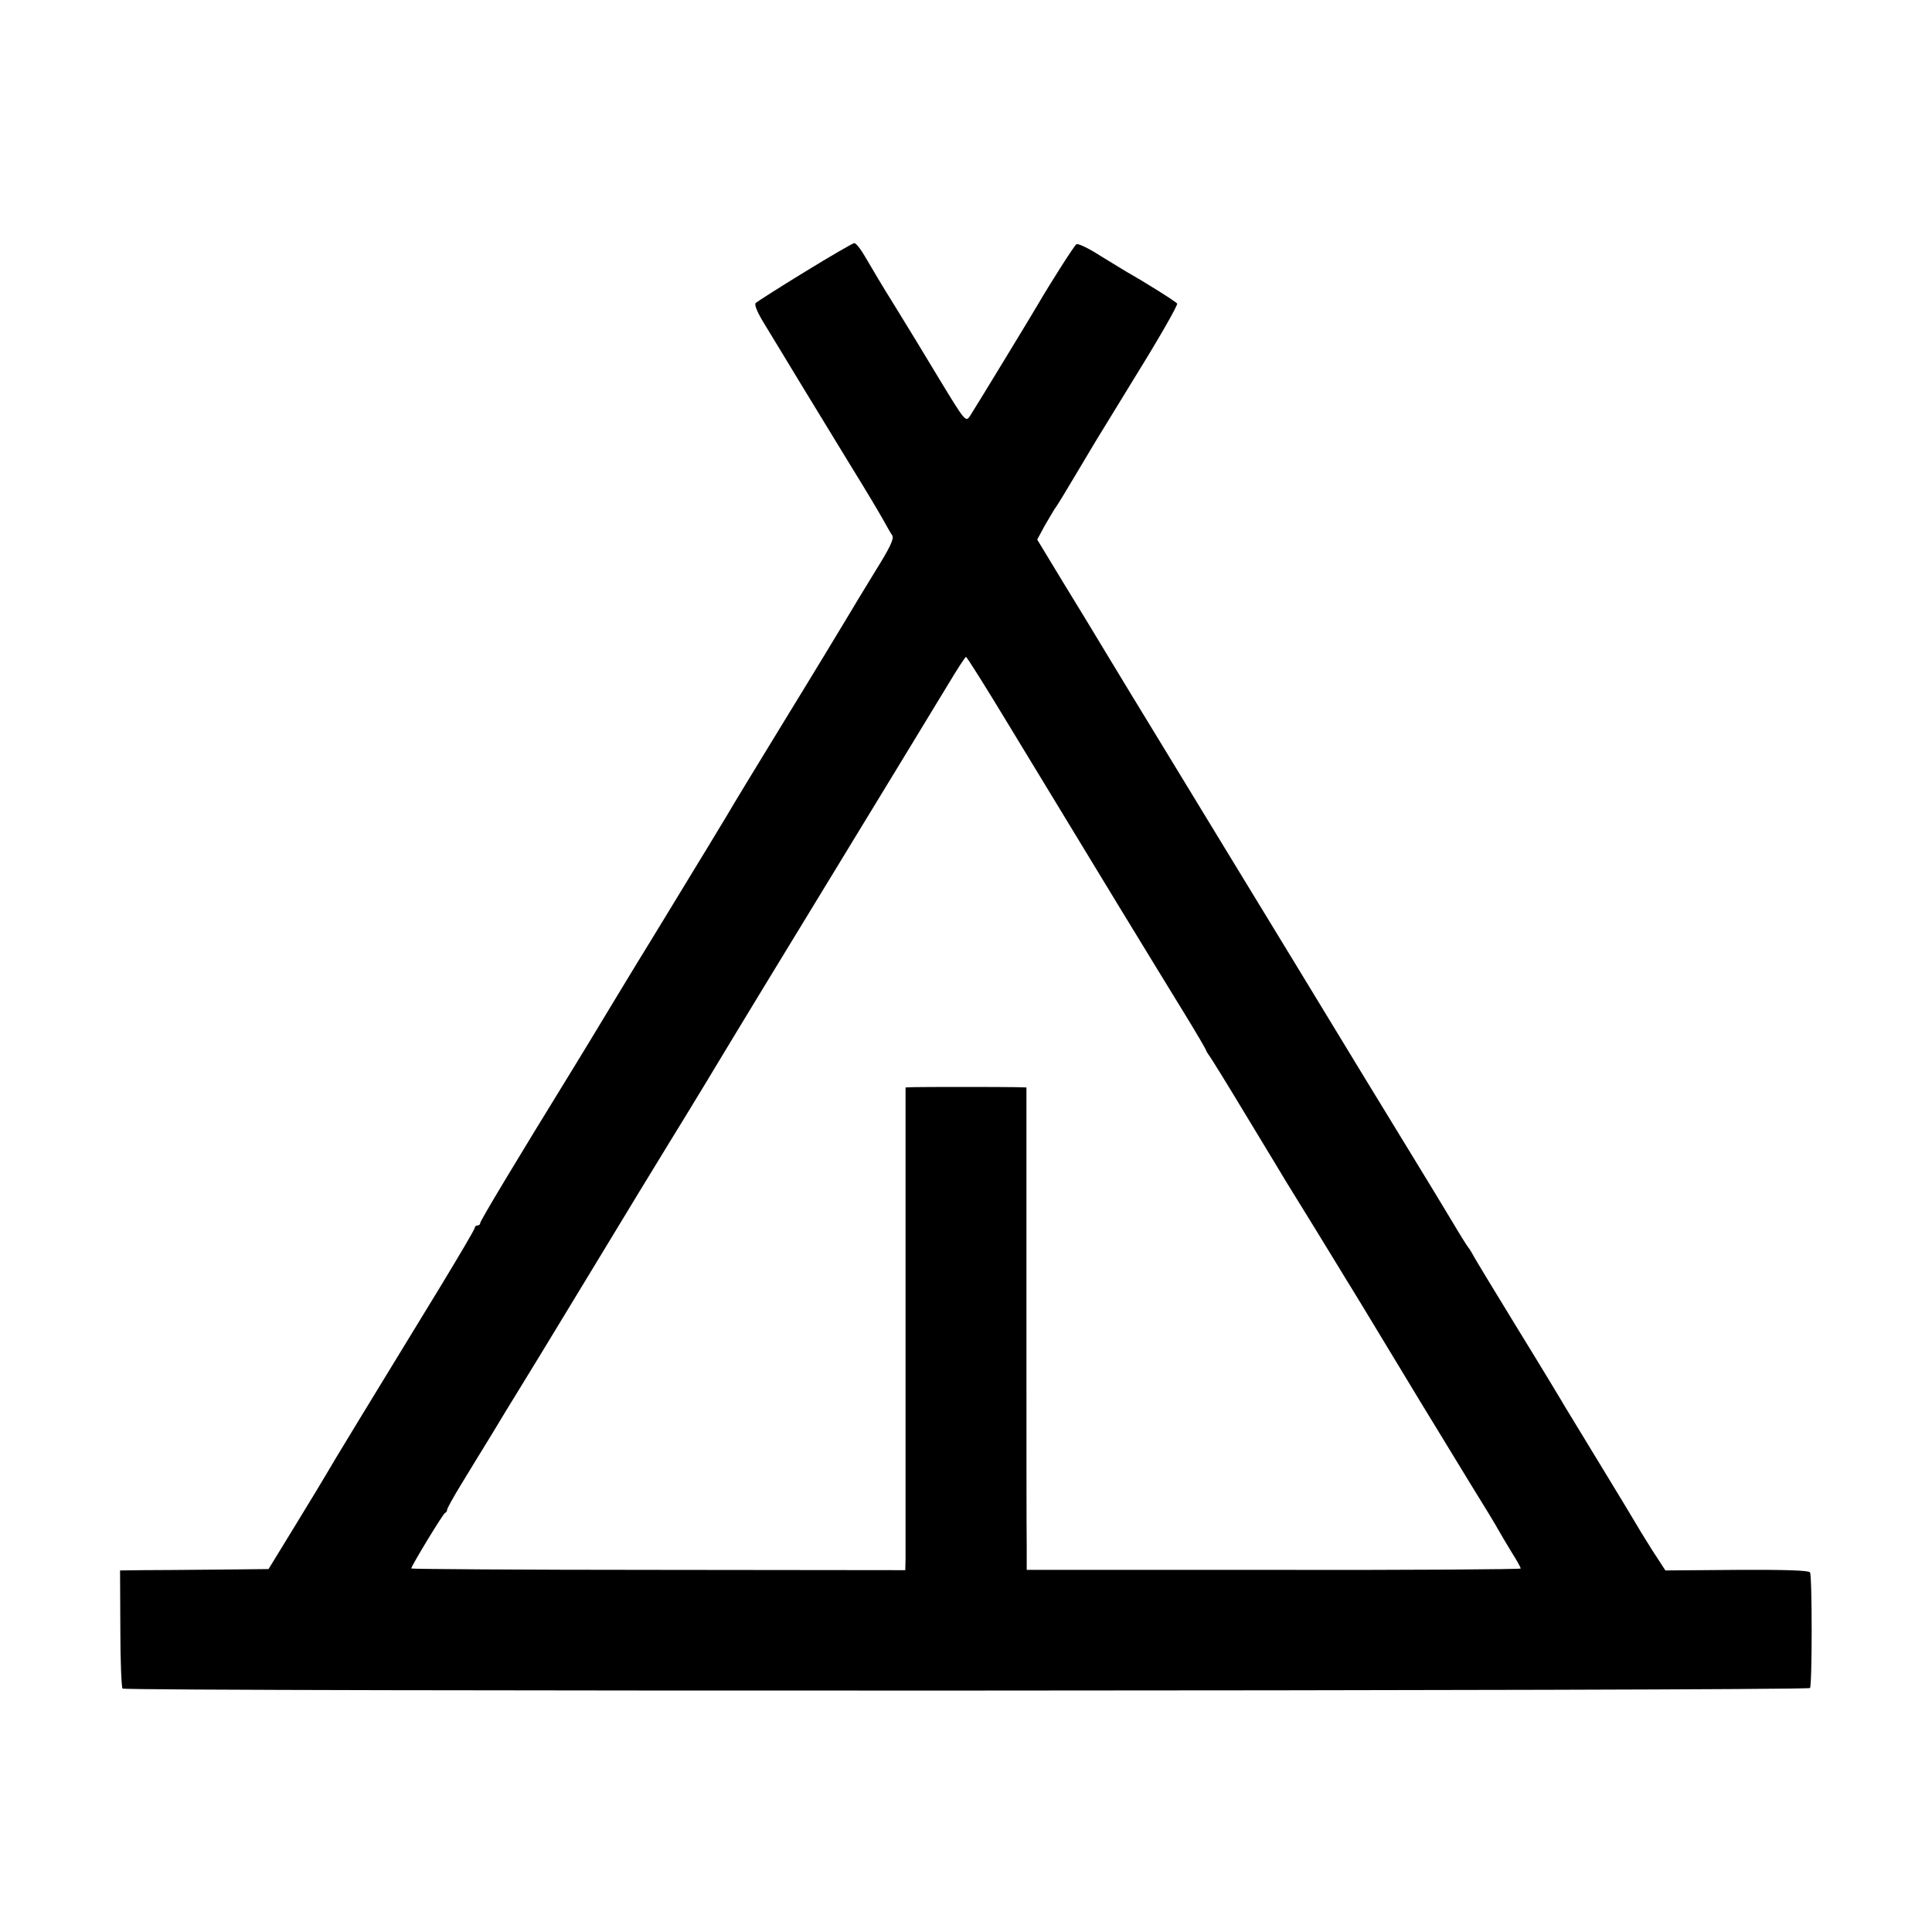
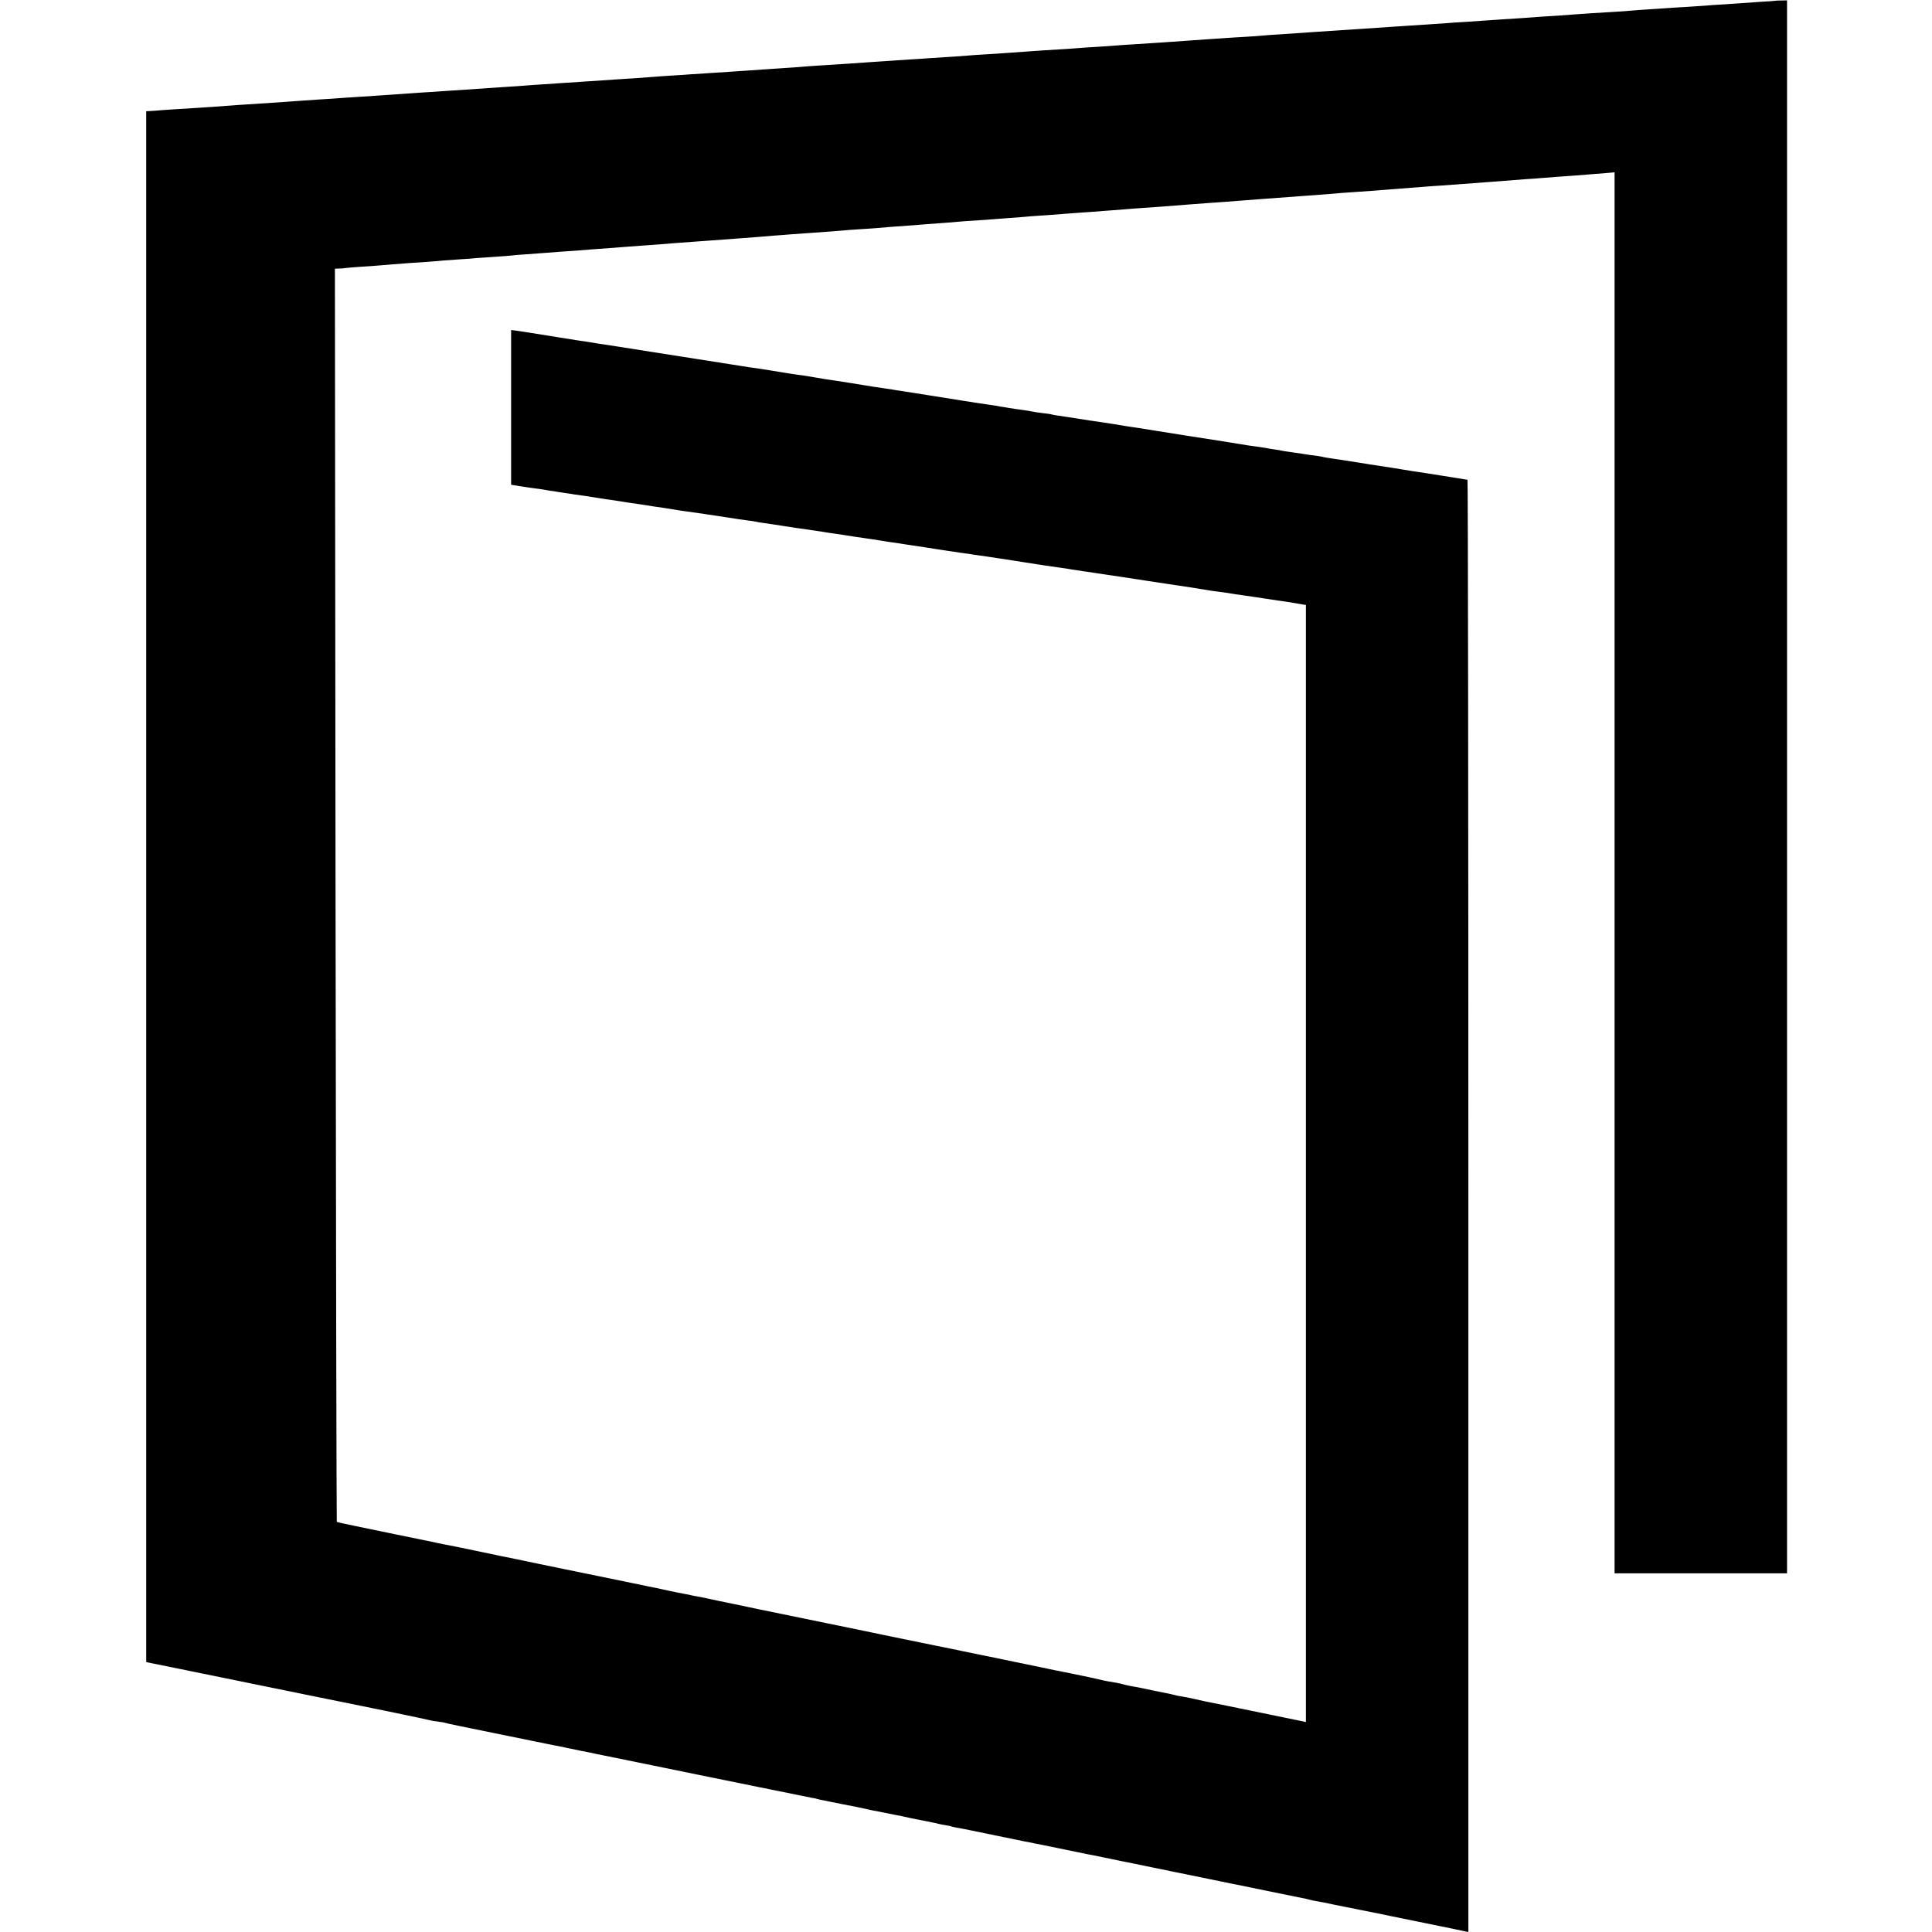
- <svg xmlns="http://www.w3.org/2000/svg" version="1.0" width="700pt" height="700pt" viewBox="0 0 700 700" preserveAspectRatio="xMidYMid meet">
-   <g transform="translate(0,700) scale(0.1,-0.1)" fill="#000000" stroke="none">
-     <path d="M2916 6015 c-93 -57 -173 -108 -178 -113 -6 -6 7 -36 33 -78 23 -38 86 -141 139 -229 54 -88 135 -221 180 -295 46 -74 94 -155 108 -180 14 -25 29 -52 35 -60 7 -12 -9 -45 -62 -130 -39 -63 -85 -140 -103 -170 -18 -30 -117 -194 -222 -365 -104 -170 -199 -326 -210 -346 -12 -19 -61 -102 -111 -183 -49 -81 -101 -166 -115 -189 -14 -23 -39 -64 -55 -90 -17 -27 -77 -126 -134 -220 -57 -95 -127 -210 -156 -257 -194 -315 -325 -533 -325 -541 0 -5 -4 -9 -10 -9 -5 0 -10 -4 -10 -9 0 -5 -55 -98 -121 -207 -247 -404 -403 -660 -416 -684 -8 -14 -58 -97 -112 -185 l-98 -160 -189 -2 c-104 -1 -225 -2 -269 -2 l-80 -1 1 -210 c0 -116 4 -213 8 -218 11 -11 6107 -9 6114 2 8 13 8 406 0 419 -4 7 -88 10 -265 9 l-259 -2 -50 77 c-27 43 -54 87 -60 98 -6 11 -62 103 -124 205 -62 102 -120 197 -129 212 -9 16 -85 142 -170 280 -85 139 -160 262 -165 273 -6 11 -13 22 -16 25 -3 3 -30 46 -59 95 -30 50 -102 169 -161 265 -59 96 -240 393 -402 660 -163 267 -371 609 -463 760 -92 151 -194 318 -225 370 -31 52 -101 167 -155 255 l-97 160 27 50 c16 27 32 55 36 61 5 5 38 59 74 120 36 60 69 116 74 124 5 8 75 122 155 253 81 131 144 242 141 247 -4 7 -114 76 -183 115 -10 6 -52 32 -95 58 -42 27 -81 46 -87 42 -8 -5 -94 -140 -140 -219 -19 -33 -221 -365 -246 -404 -15 -22 -18 -18 -111 135 -52 87 -123 203 -157 258 -67 108 -67 110 -111 184 -16 28 -34 51 -40 50 -5 0 -86 -47 -179 -104z m739 -1642 c319 -526 519 -854 637 -1046 43 -70 78 -130 78 -133 0 -2 5 -10 10 -17 6 -7 69 -109 140 -227 72 -118 134 -222 139 -230 5 -8 55 -89 111 -180 56 -91 105 -172 110 -180 9 -14 52 -84 270 -445 54 -88 135 -221 180 -295 46 -74 91 -148 100 -165 9 -16 31 -53 48 -81 18 -28 32 -54 32 -57 0 -3 -403 -6 -895 -5 l-895 0 0 81 c-1 45 -1 439 -1 875 l0 792 -37 1 c-57 1 -344 1 -374 0 l-27 -1 0 -832 c0 -458 0 -852 0 -875 l-1 -42 -895 1 c-492 0 -895 3 -895 5 0 9 115 198 122 201 5 2 8 7 8 12 0 5 23 46 51 92 28 46 78 128 112 183 33 55 70 116 82 135 12 19 132 215 265 435 133 220 266 438 295 485 65 105 206 338 220 362 6 10 172 284 370 608 198 325 387 635 420 690 33 55 62 100 65 100 3 0 73 -111 155 -247z" />
+ <svg xmlns="http://www.w3.org/2000/svg" version="1.0" width="1546pt" height="1546pt" viewBox="0 0 1546 1546" preserveAspectRatio="xMidYMid meet">
+   <g transform="translate(0,1546) scale(0.1,-0.1)" fill="#000000" stroke="none">
+     <path d="M14207 15454 c-1 -1 -51 -5 -112 -8 -60 -4 -130 -9 -155 -11 -25 -2 -90 -6 -145 -10 -55 -3 -120 -7 -145 -10 -25 -2 -92 -6 -150 -10 -58 -3 -130 -8 -160 -10 -30 -2 -98 -7 -150 -10 -52 -3 -113 -8 -135 -10 -22 -2 -85 -7 -140 -10 -134 -8 -237 -14 -311 -20 -33 -3 -94 -7 -135 -10 -69 -4 -148 -9 -294 -20 -33 -2 -103 -7 -155 -10 -52 -3 -117 -8 -145 -10 -27 -2 -93 -7 -145 -10 -52 -3 -120 -7 -150 -10 -86 -6 -229 -16 -300 -20 -36 -2 -96 -6 -135 -9 -38 -3 -110 -8 -160 -11 -49 -3 -119 -8 -155 -10 -114 -8 -202 -14 -300 -20 -52 -4 -115 -8 -140 -10 -25 -2 -92 -6 -150 -10 -58 -3 -121 -8 -140 -10 -19 -2 -82 -7 -140 -10 -58 -3 -130 -8 -160 -10 -30 -2 -98 -7 -150 -10 -52 -4 -115 -8 -140 -10 -25 -2 -88 -6 -140 -10 -52 -3 -120 -8 -150 -10 -30 -2 -100 -7 -155 -10 -55 -3 -120 -8 -145 -10 -25 -2 -90 -7 -145 -10 -55 -3 -122 -8 -150 -10 -27 -3 -93 -7 -145 -10 -53 -3 -118 -7 -145 -9 -28 -2 -90 -7 -140 -10 -49 -4 -119 -9 -155 -11 -36 -3 -105 -7 -155 -10 -49 -3 -115 -7 -145 -10 -55 -5 -123 -9 -295 -20 -49 -4 -117 -8 -150 -10 -33 -2 -100 -7 -150 -10 -49 -3 -117 -8 -150 -10 -183 -13 -193 -14 -450 -30 -44 -3 -105 -7 -135 -10 -30 -3 -93 -7 -140 -10 -47 -3 -114 -7 -150 -10 -244 -17 -317 -22 -445 -30 -60 -4 -130 -8 -155 -10 -25 -2 -92 -7 -150 -10 -58 -4 -121 -8 -140 -10 -19 -2 -80 -6 -135 -10 -55 -3 -125 -8 -155 -10 -51 -4 -129 -9 -300 -20 -36 -2 -96 -6 -135 -9 -38 -3 -113 -8 -165 -11 -52 -3 -115 -8 -140 -10 -25 -2 -90 -7 -145 -10 -55 -4 -122 -8 -150 -10 -51 -4 -180 -13 -295 -20 -36 -3 -101 -7 -145 -10 -44 -2 -107 -7 -140 -9 -33 -3 -103 -7 -155 -11 -52 -3 -120 -8 -150 -10 -30 -3 -98 -7 -150 -10 -52 -3 -120 -8 -150 -10 -30 -3 -98 -7 -150 -10 -52 -3 -117 -8 -145 -10 -27 -2 -90 -7 -140 -10 -49 -3 -115 -8 -145 -10 -30 -2 -100 -7 -155 -10 -55 -3 -120 -8 -145 -10 -74 -6 -221 -16 -290 -20 -75 -4 -273 -17 -310 -21 -14 -1 -35 -2 -47 -3 l-23 -1 0 -6205 0 -6205 23 -5 c12 -2 121 -25 242 -49 333 -68 356 -73 695 -142 295 -60 572 -117 630 -128 186 -37 668 -137 678 -141 8 -3 37 -8 65 -11 29 -4 55 -8 58 -10 5 -3 123 -28 504 -105 28 -6 61 -12 75 -15 14 -3 77 -16 140 -29 63 -13 130 -26 148 -30 18 -3 65 -12 105 -21 94 -20 132 -28 187 -38 14 -3 36 -8 50 -11 14 -3 36 -7 50 -10 14 -3 147 -30 295 -60 149 -31 335 -69 415 -85 80 -16 323 -66 540 -110 217 -44 409 -83 425 -86 17 -2 38 -7 47 -10 9 -3 27 -7 40 -9 13 -3 46 -9 73 -15 28 -6 61 -12 75 -15 61 -11 189 -37 225 -46 22 -5 51 -11 65 -13 14 -3 50 -10 80 -16 30 -6 66 -13 80 -16 14 -2 57 -11 95 -20 39 -8 81 -17 95 -19 14 -3 36 -7 50 -10 14 -3 35 -7 48 -10 13 -2 31 -6 40 -9 9 -3 34 -7 56 -11 21 -3 41 -7 45 -9 3 -2 22 -7 41 -10 19 -3 46 -8 60 -11 14 -3 36 -7 50 -10 14 -3 112 -23 219 -45 107 -22 205 -42 219 -45 14 -2 48 -9 76 -15 28 -6 60 -12 71 -14 11 -2 90 -19 175 -36 85 -18 166 -34 180 -37 14 -2 77 -15 140 -28 63 -13 126 -26 140 -29 14 -2 59 -12 100 -20 41 -9 109 -23 150 -31 41 -8 84 -17 95 -19 11 -3 65 -14 120 -25 55 -11 165 -34 245 -50 80 -17 156 -32 170 -35 14 -2 115 -23 225 -46 110 -23 243 -50 295 -60 52 -10 102 -21 110 -24 8 -3 31 -7 50 -10 19 -3 80 -15 135 -27 55 -11 111 -23 125 -25 14 -2 36 -7 50 -10 14 -3 36 -8 50 -10 14 -3 70 -14 125 -25 55 -12 107 -22 115 -24 186 -38 441 -90 495 -101 39 -8 80 -17 93 -20 l22 -4 0 5810 c0 3195 -3 5810 -7 5811 -5 0 -19 2 -33 5 -14 2 -83 13 -155 25 -71 11 -140 22 -152 24 -12 2 -57 9 -100 15 -43 7 -87 14 -98 16 -11 2 -65 11 -120 19 -55 8 -111 17 -125 19 -14 3 -59 10 -100 16 -41 6 -86 14 -100 16 -14 2 -56 9 -95 14 -38 6 -77 12 -85 15 -8 2 -33 6 -55 9 -22 2 -69 9 -105 15 -36 5 -85 13 -110 16 -25 3 -52 8 -60 10 -8 2 -35 7 -60 10 -25 3 -52 8 -60 10 -8 2 -37 6 -65 10 -27 3 -102 14 -165 25 -63 10 -133 21 -155 25 -74 11 -402 62 -640 101 -16 2 -43 7 -60 9 -16 2 -73 11 -125 20 -52 8 -113 17 -135 21 -47 6 -58 8 -185 28 -52 8 -115 18 -140 21 -24 4 -47 8 -50 10 -3 1 -32 6 -65 9 -33 4 -67 9 -75 11 -15 4 -54 10 -127 20 -21 3 -54 8 -73 11 -19 4 -44 8 -55 9 -11 2 -33 6 -50 9 -16 2 -50 8 -75 11 -25 3 -112 17 -195 30 -164 27 -386 61 -480 76 -33 5 -69 10 -80 13 -11 2 -45 7 -75 11 -30 4 -64 9 -75 11 -25 5 -327 53 -375 59 -19 3 -62 10 -95 16 -33 6 -71 12 -85 14 -58 7 -181 26 -260 40 -47 8 -105 17 -130 20 -25 3 -70 10 -100 15 -30 5 -73 12 -95 15 -22 3 -51 8 -65 10 -14 3 -38 7 -55 9 -16 2 -88 14 -160 25 -71 11 -218 34 -325 51 -107 17 -235 37 -285 45 -49 8 -108 16 -130 20 -23 3 -50 7 -60 9 -19 4 -84 14 -135 21 -14 2 -81 13 -150 24 -215 35 -321 51 -356 56 l-34 4 0 -619 0 -619 37 -6 c21 -4 49 -8 63 -10 14 -3 48 -7 75 -11 28 -3 57 -8 67 -9 9 -2 38 -7 65 -11 26 -3 55 -8 65 -10 9 -1 38 -6 65 -10 26 -3 55 -8 65 -10 9 -1 38 -5 65 -9 26 -3 71 -10 98 -15 28 -5 70 -11 95 -15 25 -3 54 -7 65 -9 11 -2 56 -9 100 -16 80 -11 110 -16 163 -24 15 -3 74 -12 132 -20 58 -9 114 -18 125 -20 11 -2 43 -7 70 -10 78 -11 169 -24 305 -45 69 -11 148 -23 175 -26 28 -3 57 -8 65 -10 8 -2 35 -7 60 -10 25 -3 88 -13 140 -21 52 -8 111 -17 130 -20 19 -2 67 -9 105 -15 39 -6 81 -12 95 -14 14 -2 39 -6 55 -9 17 -2 66 -10 110 -16 44 -7 87 -13 95 -15 8 -1 40 -6 70 -10 30 -4 64 -9 75 -11 11 -2 67 -11 125 -20 58 -8 119 -17 135 -20 17 -2 44 -7 60 -9 17 -2 73 -11 125 -19 52 -9 113 -18 135 -21 23 -3 50 -7 61 -9 12 -2 45 -7 74 -11 29 -4 61 -8 71 -10 9 -2 39 -6 66 -10 65 -9 87 -12 163 -24 36 -6 83 -13 105 -16 22 -3 65 -10 95 -15 30 -5 73 -12 95 -15 22 -3 51 -7 65 -10 14 -2 61 -9 105 -15 44 -6 91 -13 105 -16 14 -2 57 -9 97 -15 39 -5 80 -11 90 -13 10 -2 43 -7 73 -11 30 -4 64 -9 75 -11 10 -2 37 -6 60 -9 35 -5 118 -18 195 -30 14 -2 88 -13 165 -25 77 -11 167 -25 200 -30 89 -14 149 -24 155 -25 3 -1 31 -5 64 -9 32 -4 68 -9 80 -11 11 -2 39 -6 61 -10 22 -3 54 -7 70 -10 17 -3 48 -7 70 -10 22 -3 69 -10 105 -16 36 -6 81 -12 100 -15 19 -2 62 -9 95 -14 33 -6 75 -13 93 -16 l32 -5 0 -4470 0 -4469 -22 5 c-13 3 -122 25 -243 50 -121 25 -287 59 -370 76 -82 17 -161 33 -174 35 -12 3 -51 11 -85 19 -34 8 -79 17 -101 20 -22 3 -46 8 -54 11 -12 4 -109 24 -181 38 -14 3 -47 10 -75 16 -27 6 -66 13 -85 16 -19 3 -48 9 -65 14 -16 5 -46 12 -65 15 -19 3 -48 8 -65 11 -16 3 -46 9 -65 14 -29 7 -111 25 -215 46 -11 2 -42 8 -70 14 -27 6 -61 13 -75 15 -14 3 -56 12 -95 20 -64 13 -393 81 -440 91 -11 2 -33 7 -50 10 -16 3 -84 17 -150 31 -66 14 -129 27 -140 29 -11 2 -31 6 -45 9 -14 3 -34 7 -45 9 -18 4 -358 73 -395 81 -81 17 -345 72 -465 96 -82 17 -157 32 -165 34 -8 2 -94 19 -190 39 -96 20 -184 38 -195 40 -11 3 -96 20 -190 40 -93 19 -190 39 -215 45 -25 5 -61 13 -80 16 -19 3 -42 8 -50 10 -8 2 -31 7 -50 10 -19 3 -77 15 -129 26 -51 11 -101 22 -110 24 -9 1 -86 17 -171 35 -184 38 -507 104 -565 116 -11 2 -96 20 -190 39 -156 33 -229 48 -295 61 -14 3 -110 23 -215 45 -104 22 -203 42 -220 45 -16 3 -59 11 -95 19 -36 8 -76 17 -90 19 -14 3 -115 23 -225 46 -110 23 -262 54 -338 70 -76 15 -140 30 -142 32 -2 2 -7 2259 -10 5016 l-5 5012 33 1 c17 0 40 2 50 4 10 2 64 6 120 10 116 8 150 10 262 20 87 7 142 11 280 20 50 4 107 8 128 11 20 2 79 6 130 9 51 3 111 7 132 10 22 2 87 6 145 10 58 4 116 8 130 10 14 2 68 7 120 10 52 4 113 8 135 10 22 2 81 6 130 10 50 3 115 8 145 10 55 5 136 11 260 20 36 3 94 7 130 10 36 3 97 7 135 10 39 3 95 7 125 9 54 5 163 13 285 22 33 2 89 6 125 9 120 9 185 14 270 20 47 3 105 8 130 10 25 2 79 7 120 10 41 3 100 7 130 10 30 2 93 7 140 10 132 9 210 15 270 20 30 3 89 8 130 10 41 2 102 7 135 9 33 3 92 8 130 11 172 12 223 16 265 20 25 2 86 6 135 10 50 3 106 8 125 10 19 2 82 7 140 10 58 4 121 8 140 10 19 2 78 6 130 10 52 3 111 8 130 10 19 2 78 7 130 10 52 3 115 8 140 10 25 2 83 7 130 10 47 3 110 8 140 10 30 2 89 7 130 10 41 3 100 8 130 10 30 3 89 7 130 10 41 3 107 7 145 10 69 5 166 13 255 20 25 2 86 7 135 10 50 3 113 8 140 10 28 2 86 7 130 10 44 3 103 8 130 10 105 8 212 16 405 30 47 3 108 8 135 10 77 7 205 17 260 20 50 3 159 11 265 20 51 4 127 10 260 20 30 3 93 7 140 10 141 10 324 24 405 30 84 7 176 14 270 21 50 3 106 7 125 9 19 2 78 6 130 10 52 4 115 8 140 10 25 2 81 7 125 10 44 3 106 8 138 11 l57 5 0 -5605 0 -5606 690 0 690 0 0 6294 0 6293 -46 -1 c-25 0 -46 -1 -47 -2z" />
  </g>
</svg>
